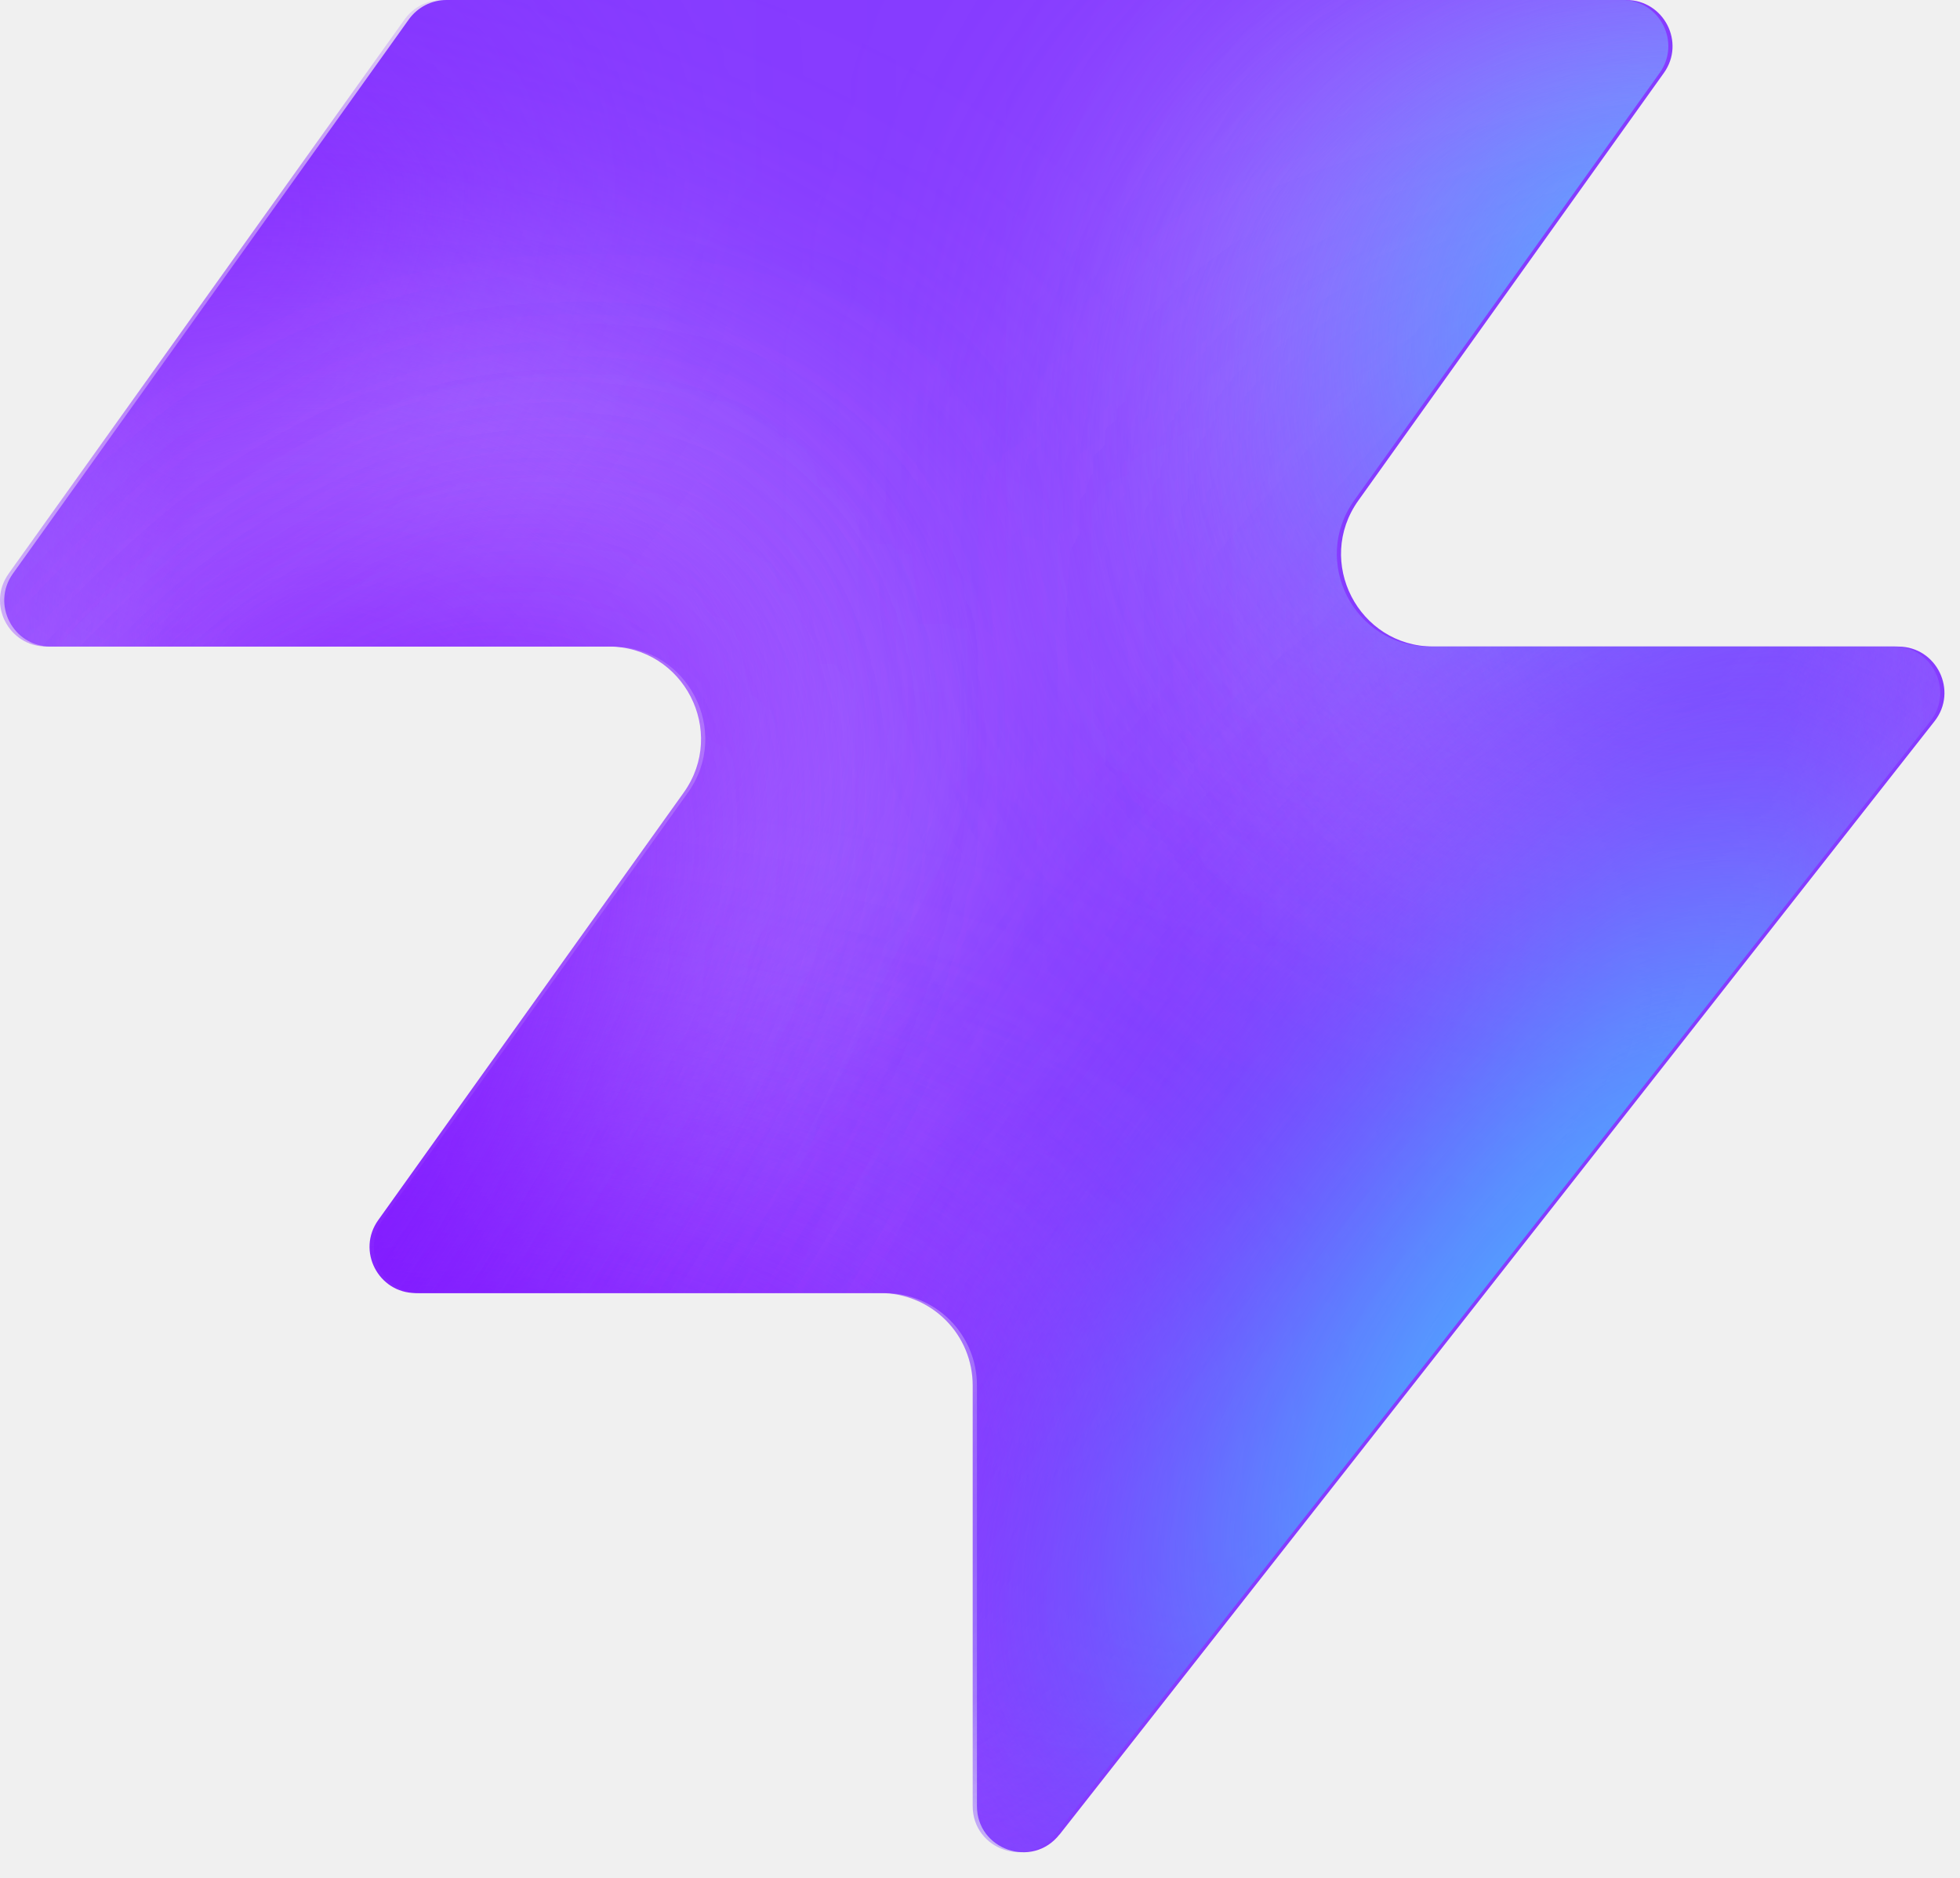
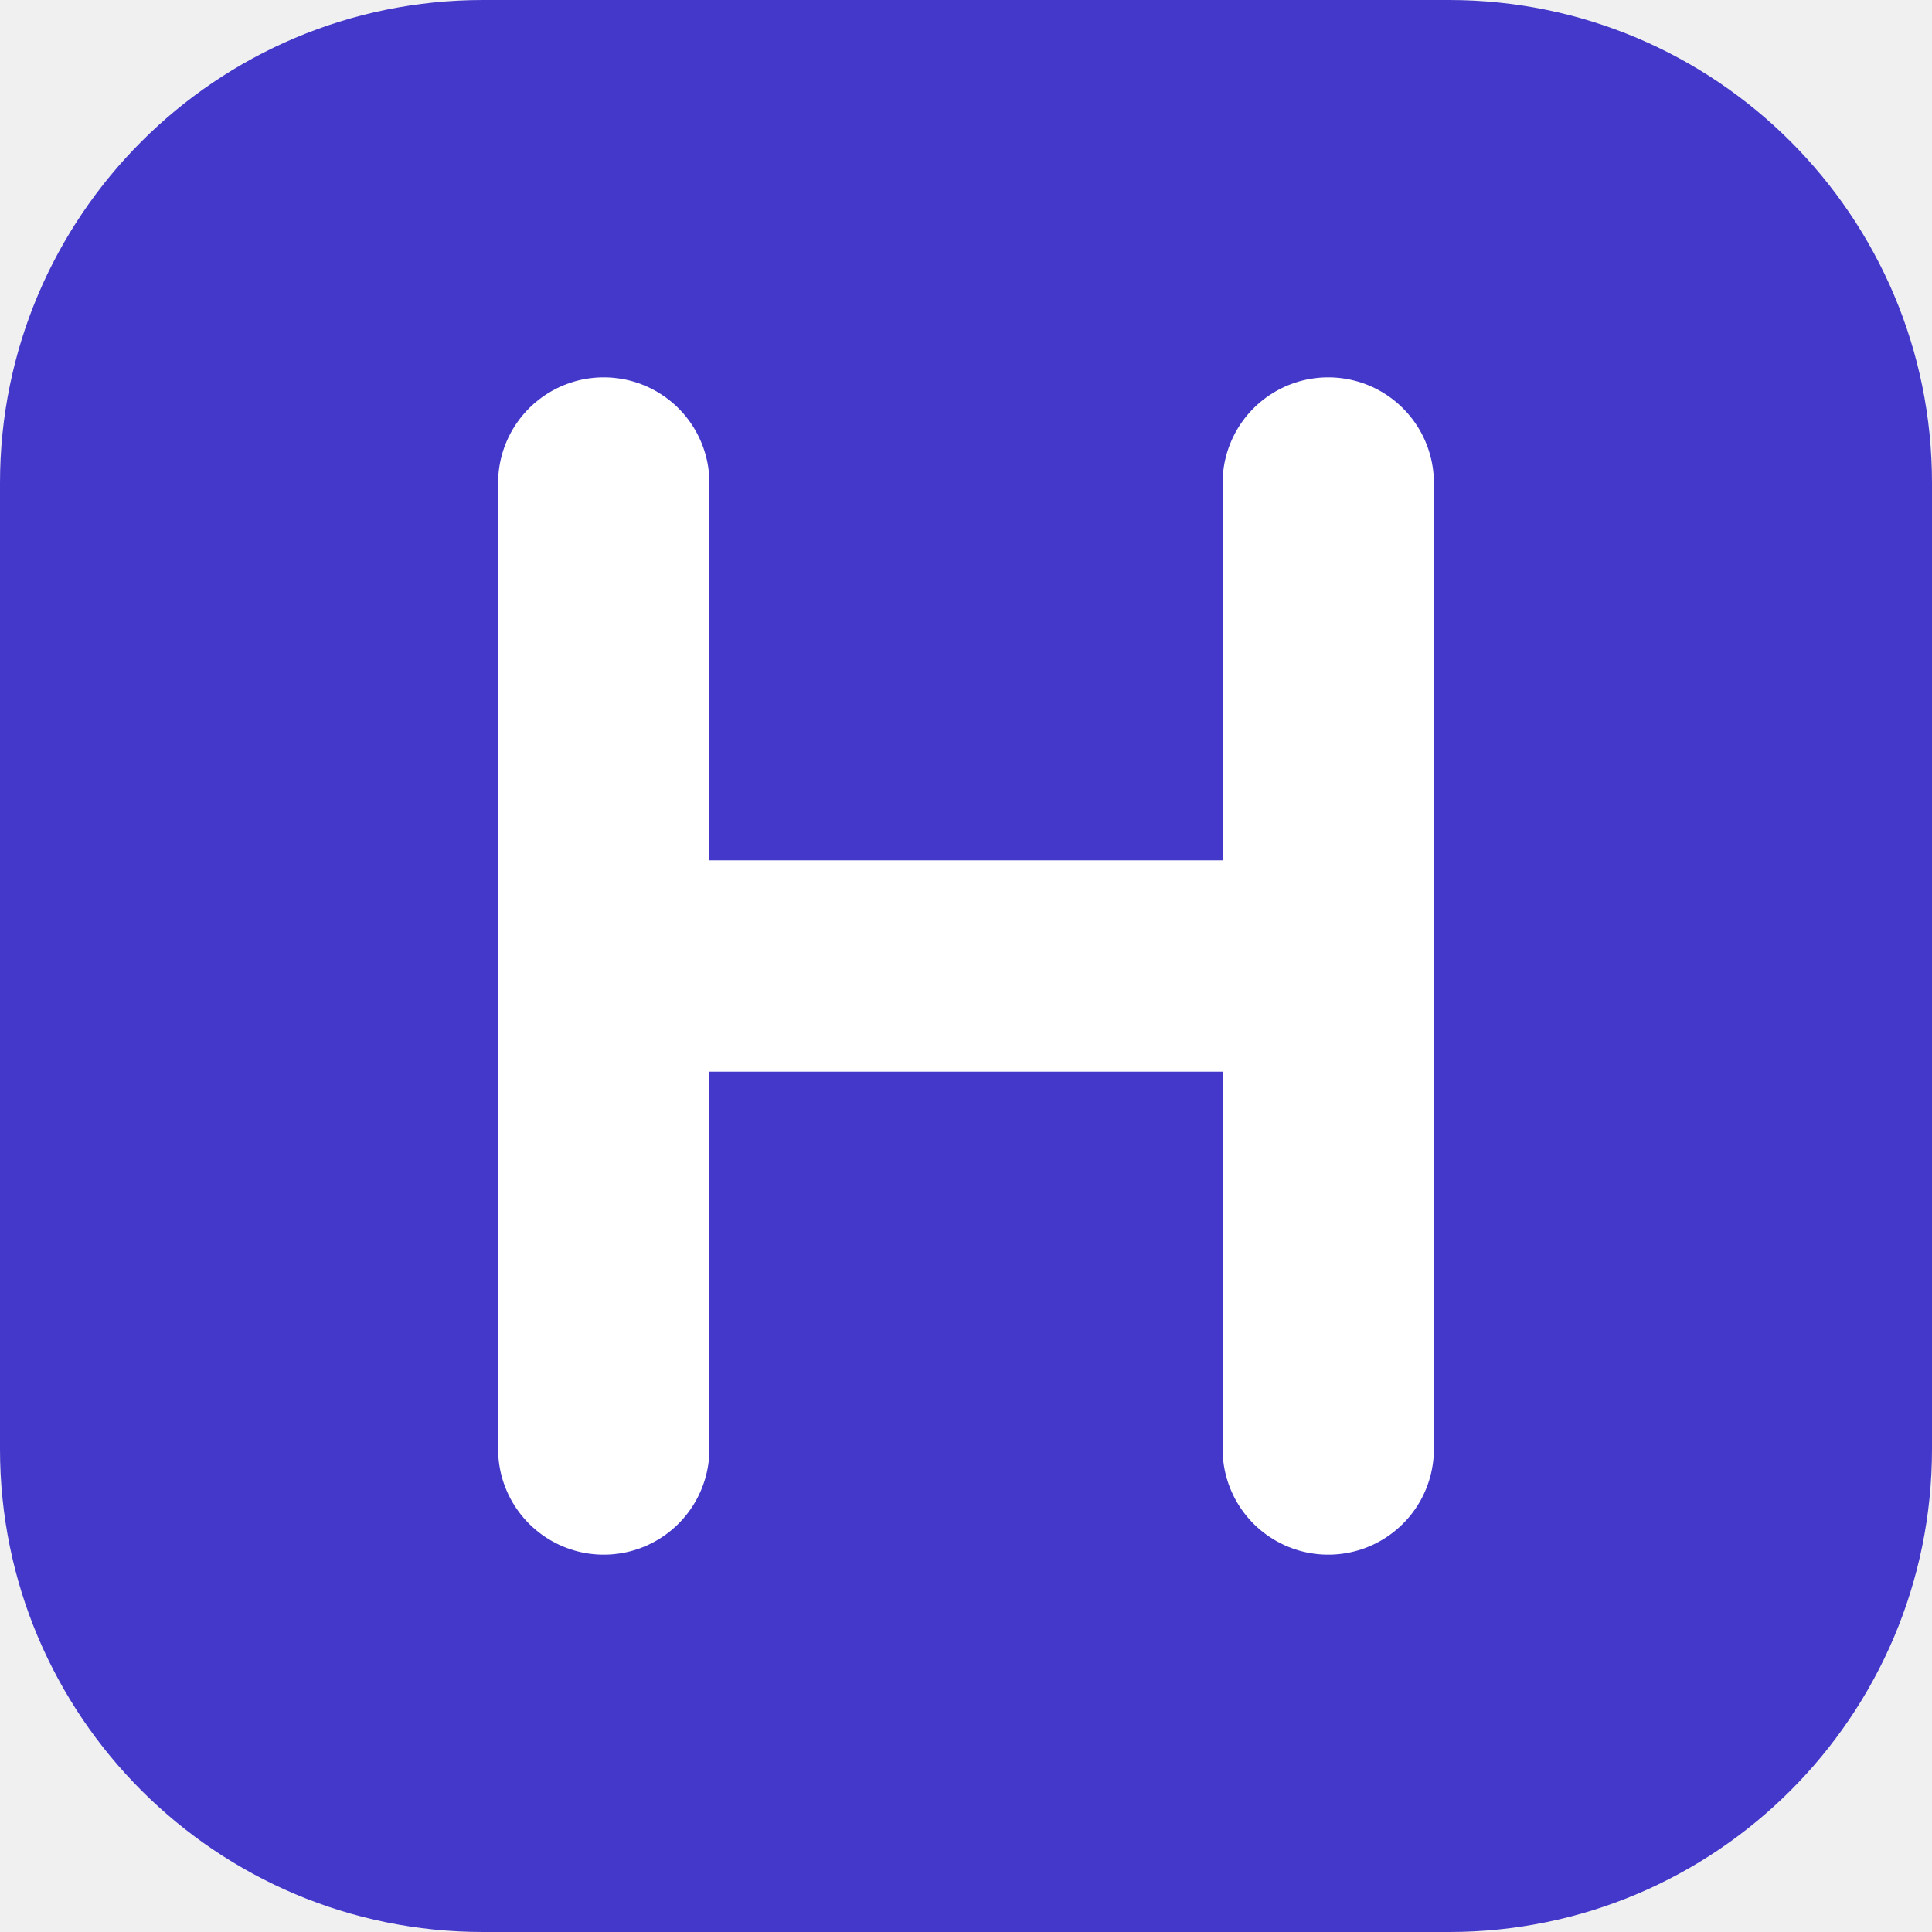
- <svg xmlns="http://www.w3.org/2000/svg" width="48" height="46" fill="none" viewBox="0 0 48 46">
-   <path fill="#863bff" d="M25.946 44.938c-.664.845-2.021.375-2.021-.698V33.937a2.26 2.26 0 0 0-2.262-2.262H10.287c-.92 0-1.456-1.04-.92-1.788l7.48-10.471c1.07-1.497 0-3.578-1.842-3.578H1.237c-.92 0-1.456-1.04-.92-1.788L10.013.474c.214-.297.556-.474.92-.474h28.894c.92 0 1.456 1.04.92 1.788l-7.48 10.471c-1.07 1.498 0 3.579 1.842 3.579h11.377c.943 0 1.473 1.088.89 1.83L25.947 44.94z" style="fill:#863bff;fill:color(display-p3 .525 .23 1);fill-opacity:1" />
-   <mask id="a" width="48" height="46" x="0" y="0" maskUnits="userSpaceOnUse" style="mask-type:alpha">
-     <path fill="#000" d="M25.842 44.938c-.664.844-2.021.375-2.021-.698V33.937a2.26 2.26 0 0 0-2.262-2.262H10.183c-.92 0-1.456-1.04-.92-1.788l7.48-10.471c1.07-1.498 0-3.579-1.842-3.579H1.133c-.92 0-1.456-1.04-.92-1.787L9.91.473c.214-.297.556-.474.92-.474h28.894c.92 0 1.456 1.04.92 1.788l-7.48 10.471c-1.07 1.498 0 3.578 1.842 3.578h11.377c.943 0 1.473 1.088.89 1.832L25.843 44.94z" style="fill:#000;fill-opacity:1" />
-   </mask>
-   <g mask="url(#a)">
-     <g filter="url(#b)">
-       <ellipse cx="5.508" cy="14.704" fill="#ede6ff" rx="5.508" ry="14.704" style="fill:#ede6ff;fill:color(display-p3 .927 .903 1);fill-opacity:1" transform="matrix(.00324 1 1 -.00324 -4.47 31.516)" />
-     </g>
-     <g filter="url(#c)">
-       <ellipse cx="10.399" cy="29.851" fill="#ede6ff" rx="10.399" ry="29.851" style="fill:#ede6ff;fill:color(display-p3 .927 .903 1);fill-opacity:1" transform="matrix(.00324 1 1 -.00324 -39.328 7.883)" />
-     </g>
-     <g filter="url(#d)">
-       <ellipse cx="5.508" cy="30.487" fill="#7e14ff" rx="5.508" ry="30.487" style="fill:#7e14ff;fill:color(display-p3 .492 .077 1);fill-opacity:1" transform="rotate(89.814 -25.913 -14.639)scale(1 -1)" />
-     </g>
-     <g filter="url(#e)">
-       <ellipse cx="5.508" cy="30.599" fill="#7e14ff" rx="5.508" ry="30.599" style="fill:#7e14ff;fill:color(display-p3 .492 .077 1);fill-opacity:1" transform="rotate(89.814 -32.644 -3.334)scale(1 -1)" />
-     </g>
-     <g filter="url(#f)">
-       <ellipse cx="5.508" cy="30.599" fill="#7e14ff" rx="5.508" ry="30.599" style="fill:#7e14ff;fill:color(display-p3 .492 .077 1);fill-opacity:1" transform="matrix(.00324 1 1 -.00324 -34.34 30.47)" />
-     </g>
-     <g filter="url(#g)">
-       <ellipse cx="14.072" cy="22.078" fill="#ede6ff" rx="14.072" ry="22.078" style="fill:#ede6ff;fill:color(display-p3 .927 .903 1);fill-opacity:1" transform="rotate(93.35 24.506 48.493)scale(-1 1)" />
-     </g>
-     <g filter="url(#h)">
-       <ellipse cx="3.47" cy="21.501" fill="#7e14ff" rx="3.47" ry="21.501" style="fill:#7e14ff;fill:color(display-p3 .492 .077 1);fill-opacity:1" transform="rotate(89.009 28.708 47.59)scale(-1 1)" />
-     </g>
-     <g filter="url(#i)">
-       <ellipse cx="3.47" cy="21.501" fill="#7e14ff" rx="3.47" ry="21.501" style="fill:#7e14ff;fill:color(display-p3 .492 .077 1);fill-opacity:1" transform="rotate(89.009 28.708 47.59)scale(-1 1)" />
-     </g>
-     <g filter="url(#j)">
-       <ellipse cx=".387" cy="8.972" fill="#7e14ff" rx="4.407" ry="29.108" style="fill:#7e14ff;fill:color(display-p3 .492 .077 1);fill-opacity:1" transform="rotate(39.51 .387 8.972)" />
-     </g>
-     <g filter="url(#k)">
-       <ellipse cx="47.523" cy="-6.092" fill="#7e14ff" rx="4.407" ry="29.108" style="fill:#7e14ff;fill:color(display-p3 .492 .077 1);fill-opacity:1" transform="rotate(37.892 47.523 -6.092)" />
-     </g>
-     <g filter="url(#l)">
-       <ellipse cx="41.412" cy="6.333" fill="#47bfff" rx="5.971" ry="9.665" style="fill:#47bfff;fill:color(display-p3 .28 .748 1);fill-opacity:1" transform="rotate(37.892 41.412 6.333)" />
-     </g>
-     <g filter="url(#m)">
-       <ellipse cx="-1.879" cy="38.332" fill="#7e14ff" rx="4.407" ry="29.108" style="fill:#7e14ff;fill:color(display-p3 .492 .077 1);fill-opacity:1" transform="rotate(37.892 -1.88 38.332)" />
-     </g>
-     <g filter="url(#n)">
-       <ellipse cx="-1.879" cy="38.332" fill="#7e14ff" rx="4.407" ry="29.108" style="fill:#7e14ff;fill:color(display-p3 .492 .077 1);fill-opacity:1" transform="rotate(37.892 -1.88 38.332)" />
-     </g>
-     <g filter="url(#o)">
-       <ellipse cx="35.651" cy="29.907" fill="#7e14ff" rx="4.407" ry="29.108" style="fill:#7e14ff;fill:color(display-p3 .492 .077 1);fill-opacity:1" transform="rotate(37.892 35.651 29.907)" />
-     </g>
-     <g filter="url(#p)">
-       <ellipse cx="38.418" cy="32.4" fill="#47bfff" rx="5.971" ry="15.297" style="fill:#47bfff;fill:color(display-p3 .28 .748 1);fill-opacity:1" transform="rotate(37.892 38.418 32.4)" />
-     </g>
-   </g>
-   <defs>
-     <filter id="b" width="60.045" height="41.654" x="-19.77" y="16.149" color-interpolation-filters="sRGB" filterUnits="userSpaceOnUse">
-       <feFlood flood-opacity="0" result="BackgroundImageFix" />
-       <feBlend in="SourceGraphic" in2="BackgroundImageFix" result="shape" />
-       <feGaussianBlur result="effect1_foregroundBlur_2002_17158" stdDeviation="7.659" />
-     </filter>
-     <filter id="c" width="90.34" height="51.437" x="-54.613" y="-7.533" color-interpolation-filters="sRGB" filterUnits="userSpaceOnUse">
-       <feFlood flood-opacity="0" result="BackgroundImageFix" />
-       <feBlend in="SourceGraphic" in2="BackgroundImageFix" result="shape" />
-       <feGaussianBlur result="effect1_foregroundBlur_2002_17158" stdDeviation="7.659" />
-     </filter>
-     <filter id="d" width="79.355" height="29.4" x="-49.64" y="2.03" color-interpolation-filters="sRGB" filterUnits="userSpaceOnUse">
-       <feFlood flood-opacity="0" result="BackgroundImageFix" />
-       <feBlend in="SourceGraphic" in2="BackgroundImageFix" result="shape" />
-       <feGaussianBlur result="effect1_foregroundBlur_2002_17158" stdDeviation="4.596" />
-     </filter>
-     <filter id="e" width="79.579" height="29.4" x="-45.045" y="20.029" color-interpolation-filters="sRGB" filterUnits="userSpaceOnUse">
-       <feFlood flood-opacity="0" result="BackgroundImageFix" />
-       <feBlend in="SourceGraphic" in2="BackgroundImageFix" result="shape" />
-       <feGaussianBlur result="effect1_foregroundBlur_2002_17158" stdDeviation="4.596" />
-     </filter>
-     <filter id="f" width="79.579" height="29.4" x="-43.513" y="21.178" color-interpolation-filters="sRGB" filterUnits="userSpaceOnUse">
-       <feFlood flood-opacity="0" result="BackgroundImageFix" />
-       <feBlend in="SourceGraphic" in2="BackgroundImageFix" result="shape" />
-       <feGaussianBlur result="effect1_foregroundBlur_2002_17158" stdDeviation="4.596" />
-     </filter>
-     <filter id="g" width="74.749" height="58.852" x="15.756" y="-17.901" color-interpolation-filters="sRGB" filterUnits="userSpaceOnUse">
-       <feFlood flood-opacity="0" result="BackgroundImageFix" />
-       <feBlend in="SourceGraphic" in2="BackgroundImageFix" result="shape" />
-       <feGaussianBlur result="effect1_foregroundBlur_2002_17158" stdDeviation="7.659" />
-     </filter>
-     <filter id="h" width="61.377" height="25.362" x="23.548" y="2.284" color-interpolation-filters="sRGB" filterUnits="userSpaceOnUse">
-       <feFlood flood-opacity="0" result="BackgroundImageFix" />
-       <feBlend in="SourceGraphic" in2="BackgroundImageFix" result="shape" />
-       <feGaussianBlur result="effect1_foregroundBlur_2002_17158" stdDeviation="4.596" />
-     </filter>
-     <filter id="i" width="61.377" height="25.362" x="23.548" y="2.284" color-interpolation-filters="sRGB" filterUnits="userSpaceOnUse">
-       <feFlood flood-opacity="0" result="BackgroundImageFix" />
-       <feBlend in="SourceGraphic" in2="BackgroundImageFix" result="shape" />
-       <feGaussianBlur result="effect1_foregroundBlur_2002_17158" stdDeviation="4.596" />
-     </filter>
-     <filter id="j" width="56.045" height="63.649" x="-27.636" y="-22.853" color-interpolation-filters="sRGB" filterUnits="userSpaceOnUse">
-       <feFlood flood-opacity="0" result="BackgroundImageFix" />
-       <feBlend in="SourceGraphic" in2="BackgroundImageFix" result="shape" />
-       <feGaussianBlur result="effect1_foregroundBlur_2002_17158" stdDeviation="4.596" />
-     </filter>
-     <filter id="k" width="54.814" height="64.646" x="20.116" y="-38.415" color-interpolation-filters="sRGB" filterUnits="userSpaceOnUse">
-       <feFlood flood-opacity="0" result="BackgroundImageFix" />
-       <feBlend in="SourceGraphic" in2="BackgroundImageFix" result="shape" />
-       <feGaussianBlur result="effect1_foregroundBlur_2002_17158" stdDeviation="4.596" />
-     </filter>
-     <filter id="l" width="33.541" height="35.313" x="24.641" y="-11.323" color-interpolation-filters="sRGB" filterUnits="userSpaceOnUse">
-       <feFlood flood-opacity="0" result="BackgroundImageFix" />
-       <feBlend in="SourceGraphic" in2="BackgroundImageFix" result="shape" />
-       <feGaussianBlur result="effect1_foregroundBlur_2002_17158" stdDeviation="4.596" />
-     </filter>
-     <filter id="m" width="54.814" height="64.646" x="-29.286" y="6.009" color-interpolation-filters="sRGB" filterUnits="userSpaceOnUse">
-       <feFlood flood-opacity="0" result="BackgroundImageFix" />
-       <feBlend in="SourceGraphic" in2="BackgroundImageFix" result="shape" />
-       <feGaussianBlur result="effect1_foregroundBlur_2002_17158" stdDeviation="4.596" />
-     </filter>
-     <filter id="n" width="54.814" height="64.646" x="-29.286" y="6.009" color-interpolation-filters="sRGB" filterUnits="userSpaceOnUse">
-       <feFlood flood-opacity="0" result="BackgroundImageFix" />
-       <feBlend in="SourceGraphic" in2="BackgroundImageFix" result="shape" />
-       <feGaussianBlur result="effect1_foregroundBlur_2002_17158" stdDeviation="4.596" />
-     </filter>
-     <filter id="o" width="54.814" height="64.646" x="8.244" y="-2.416" color-interpolation-filters="sRGB" filterUnits="userSpaceOnUse">
-       <feFlood flood-opacity="0" result="BackgroundImageFix" />
-       <feBlend in="SourceGraphic" in2="BackgroundImageFix" result="shape" />
-       <feGaussianBlur result="effect1_foregroundBlur_2002_17158" stdDeviation="4.596" />
-     </filter>
-     <filter id="p" width="39.409" height="43.623" x="18.713" y="10.588" color-interpolation-filters="sRGB" filterUnits="userSpaceOnUse">
-       <feFlood flood-opacity="0" result="BackgroundImageFix" />
-       <feBlend in="SourceGraphic" in2="BackgroundImageFix" result="shape" />
-       <feGaussianBlur result="effect1_foregroundBlur_2002_17158" stdDeviation="4.596" />
-     </filter>
-   </defs>
+ <svg xmlns="http://www.w3.org/2000/svg" viewBox="0 0 64 64">
+   <rect width="64" height="64" rx="16" fill="#4338ca" />
+   <path d="M20 16v32M44 16v32M20 32h24" stroke="#fff" stroke-width="7" stroke-linecap="round" />
</svg>
